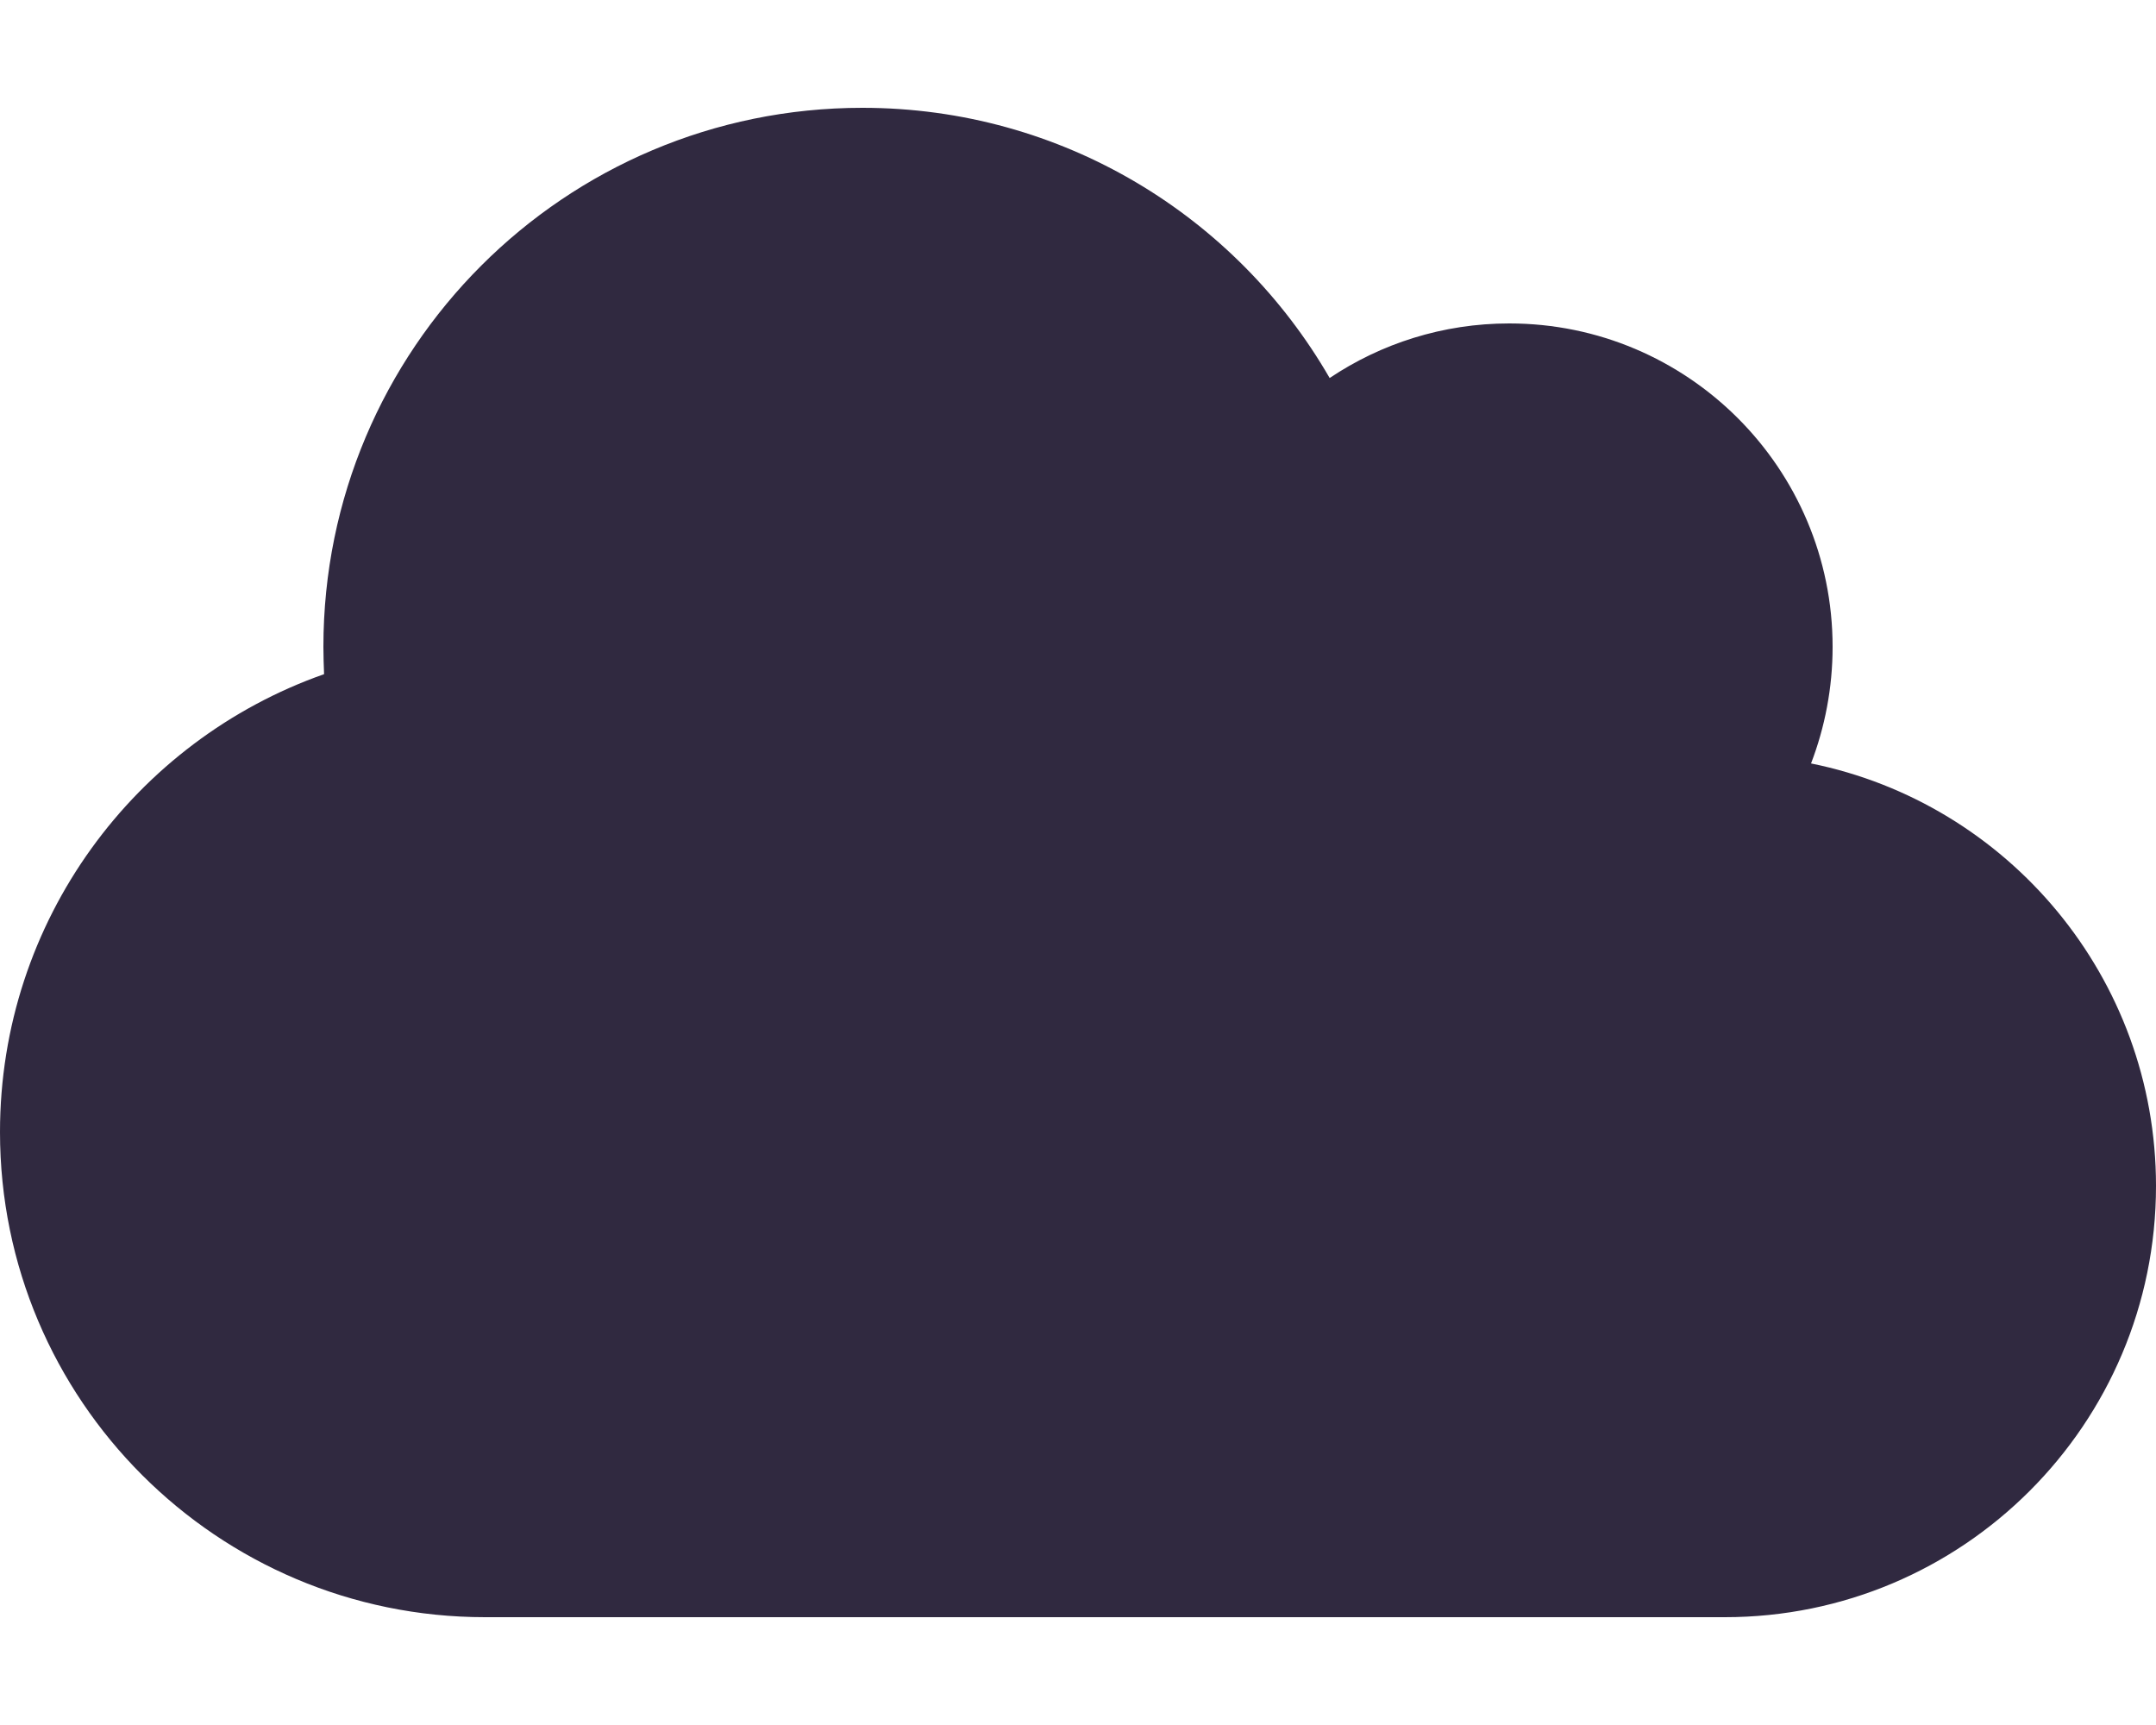
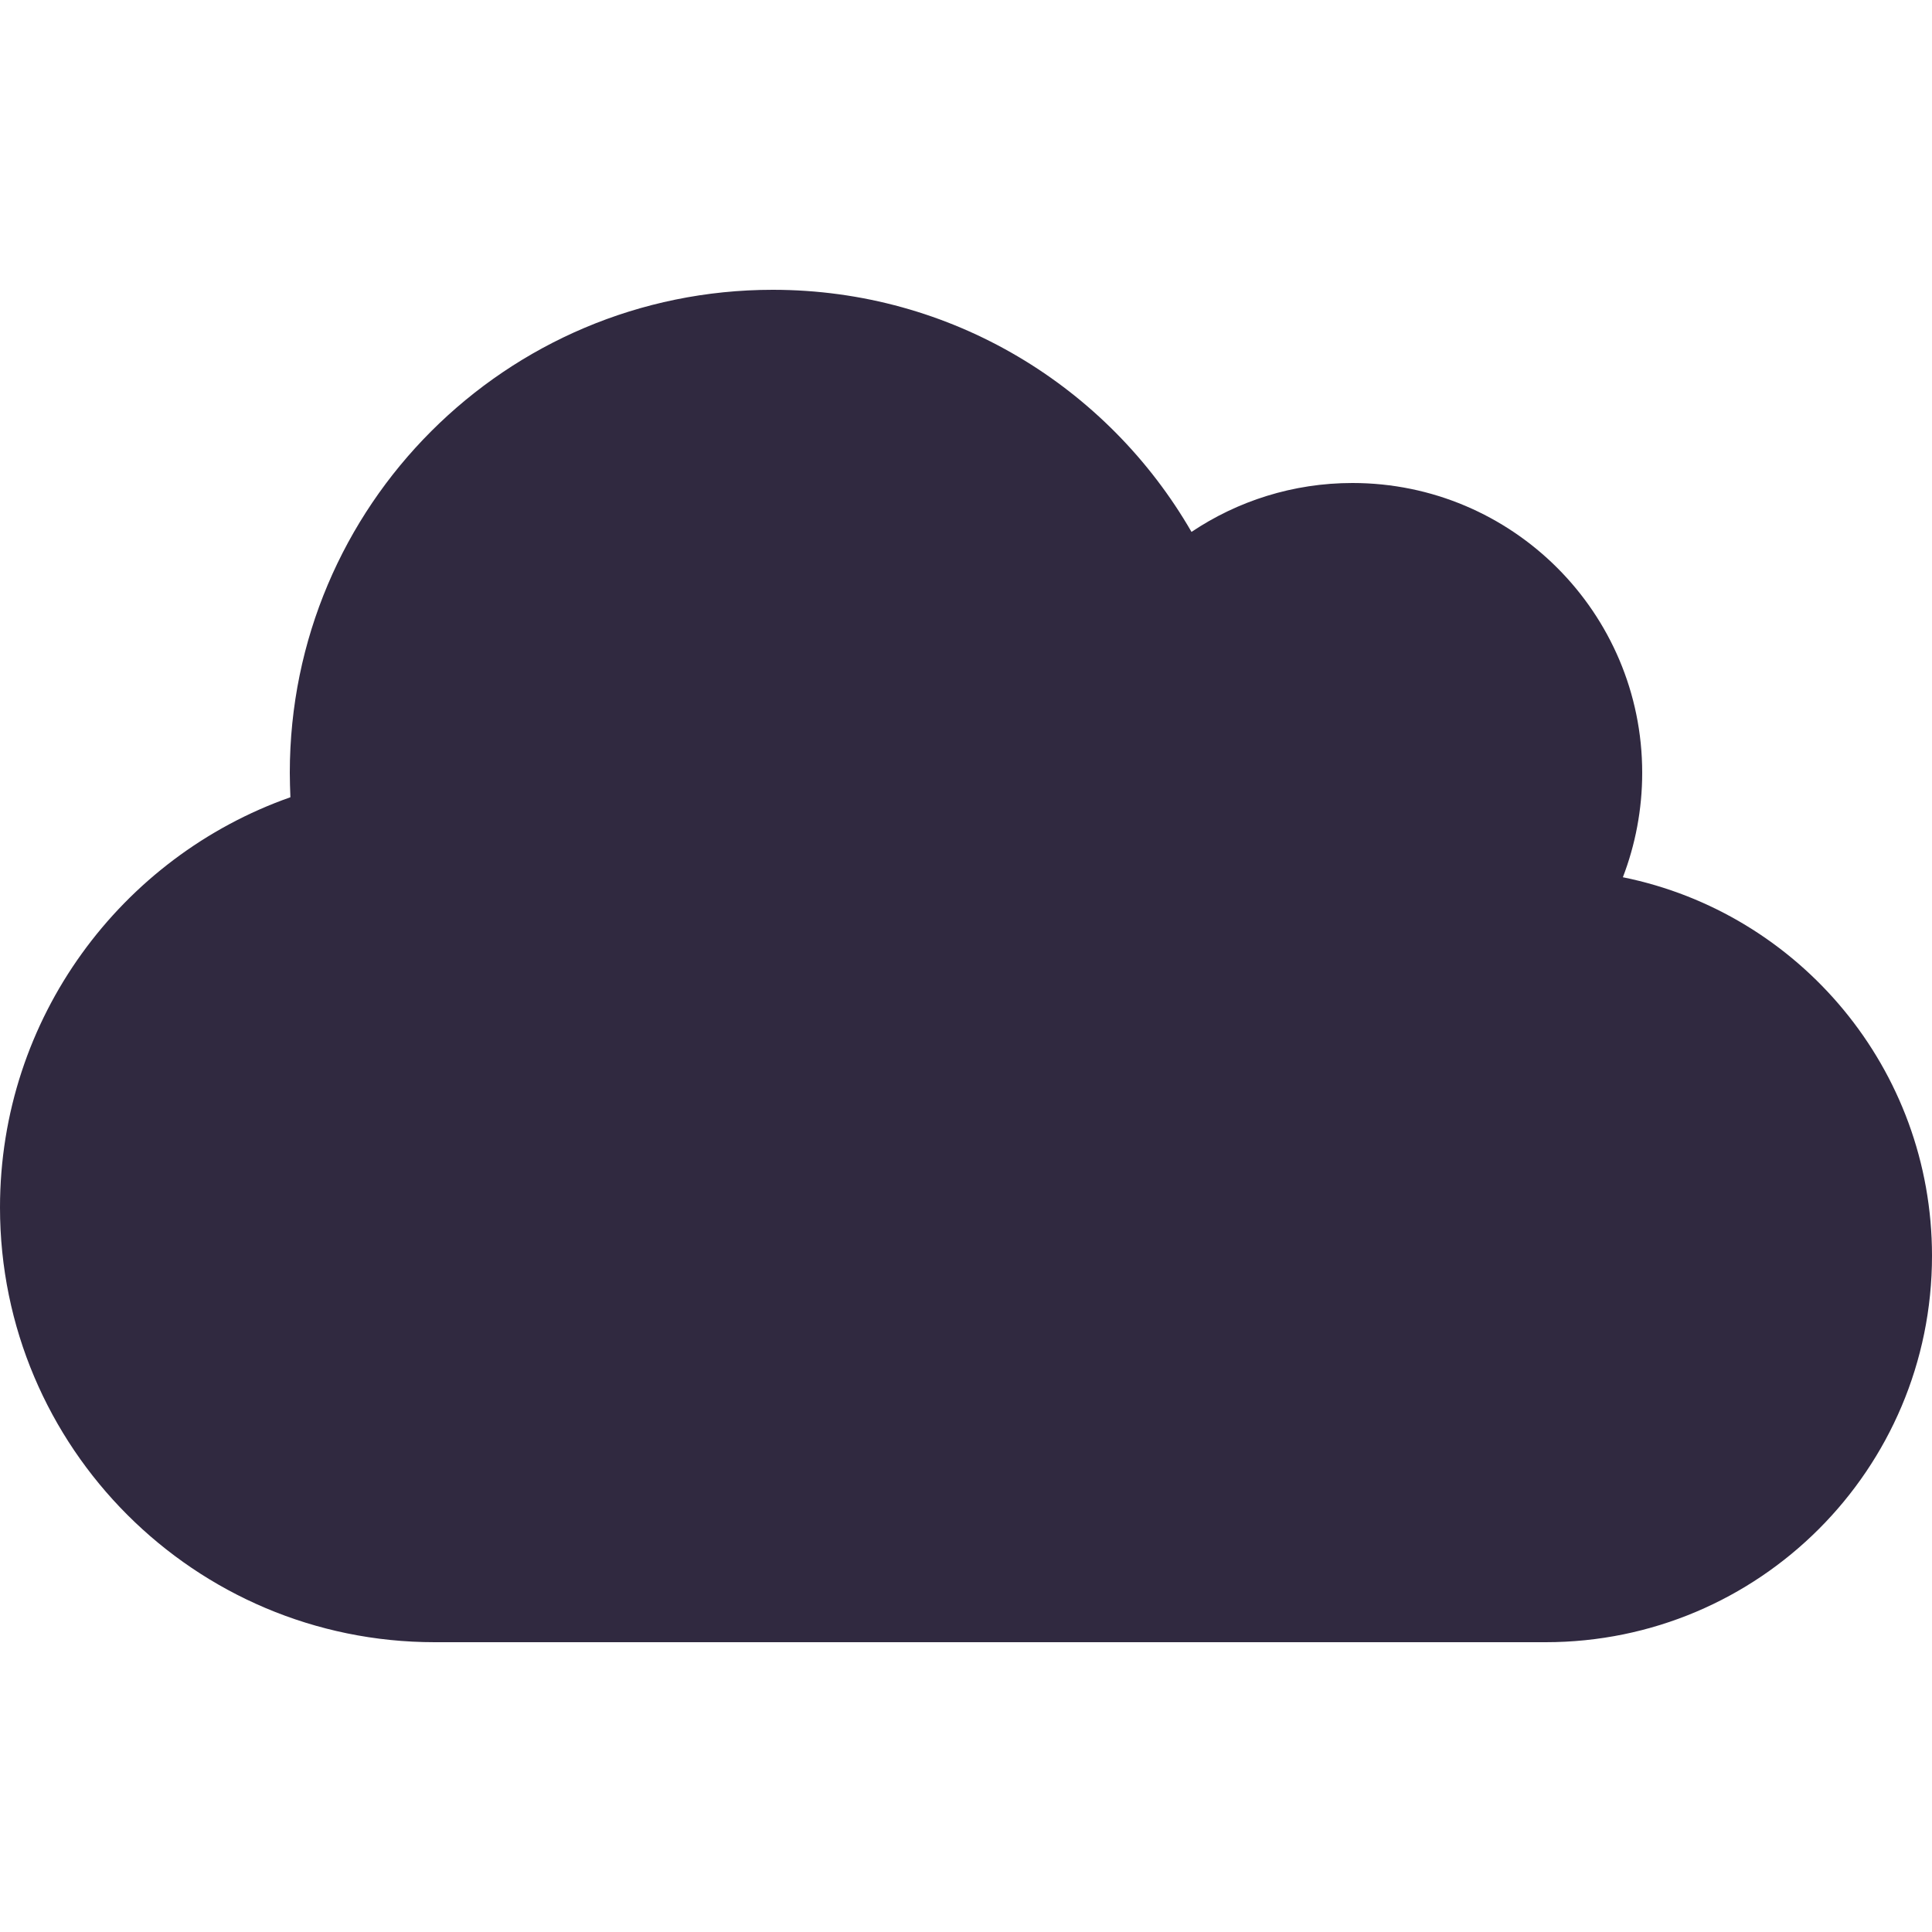
- <svg xmlns="http://www.w3.org/2000/svg" viewBox="0 0 640 512">
+ <svg xmlns="http://www.w3.org/2000/svg" width="38px" height="38px" viewBox="0 0 640 512">
  <path d="M0 336c0 79.5 64.5 144 144 144H512c70.7 0 128-57.3 128-128c0-61.9-44-113.6-102.4-125.4c4.1-10.7 6.4-22.4 6.4-34.6c0-53-43-96-96-96c-19.7 0-38.1 6-53.3 16.2C367 64.2 315.3 32 256 32C167.6 32 96 103.6 96 192c0 2.7 .1 5.4 .2 8.1C40.2 219.8 0 273.2 0 336z" fill="#302940" />
</svg>
